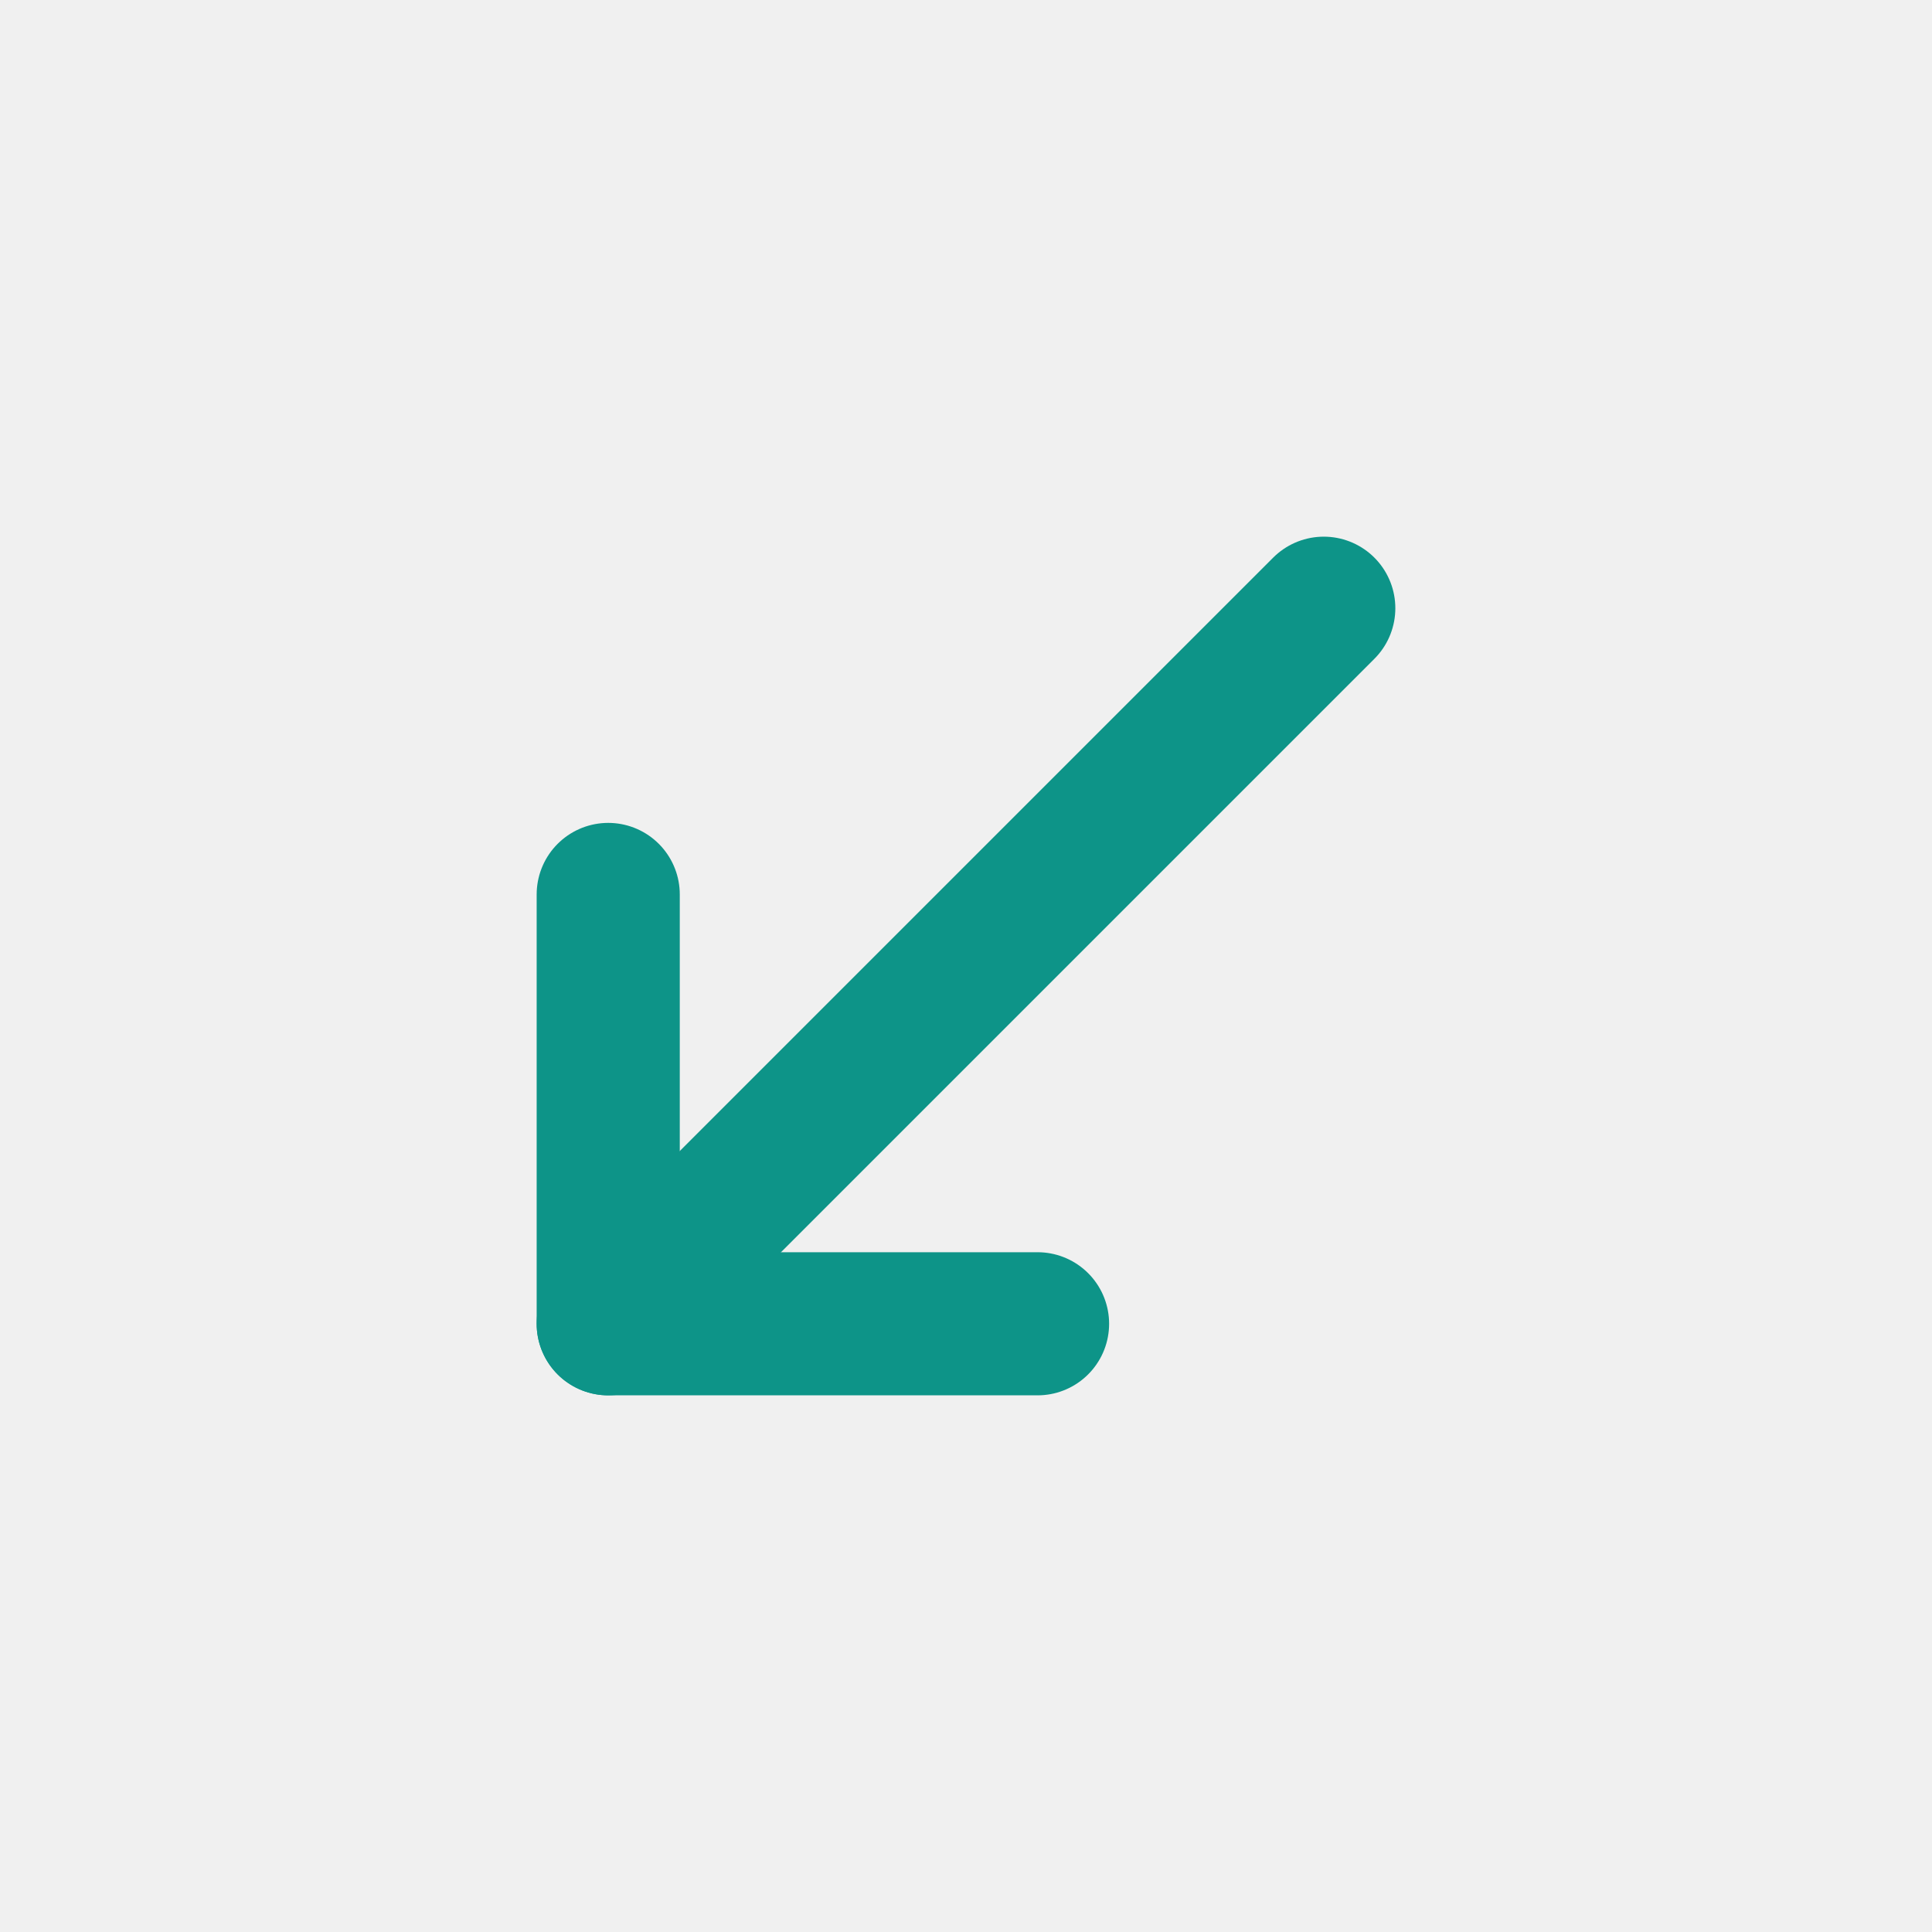
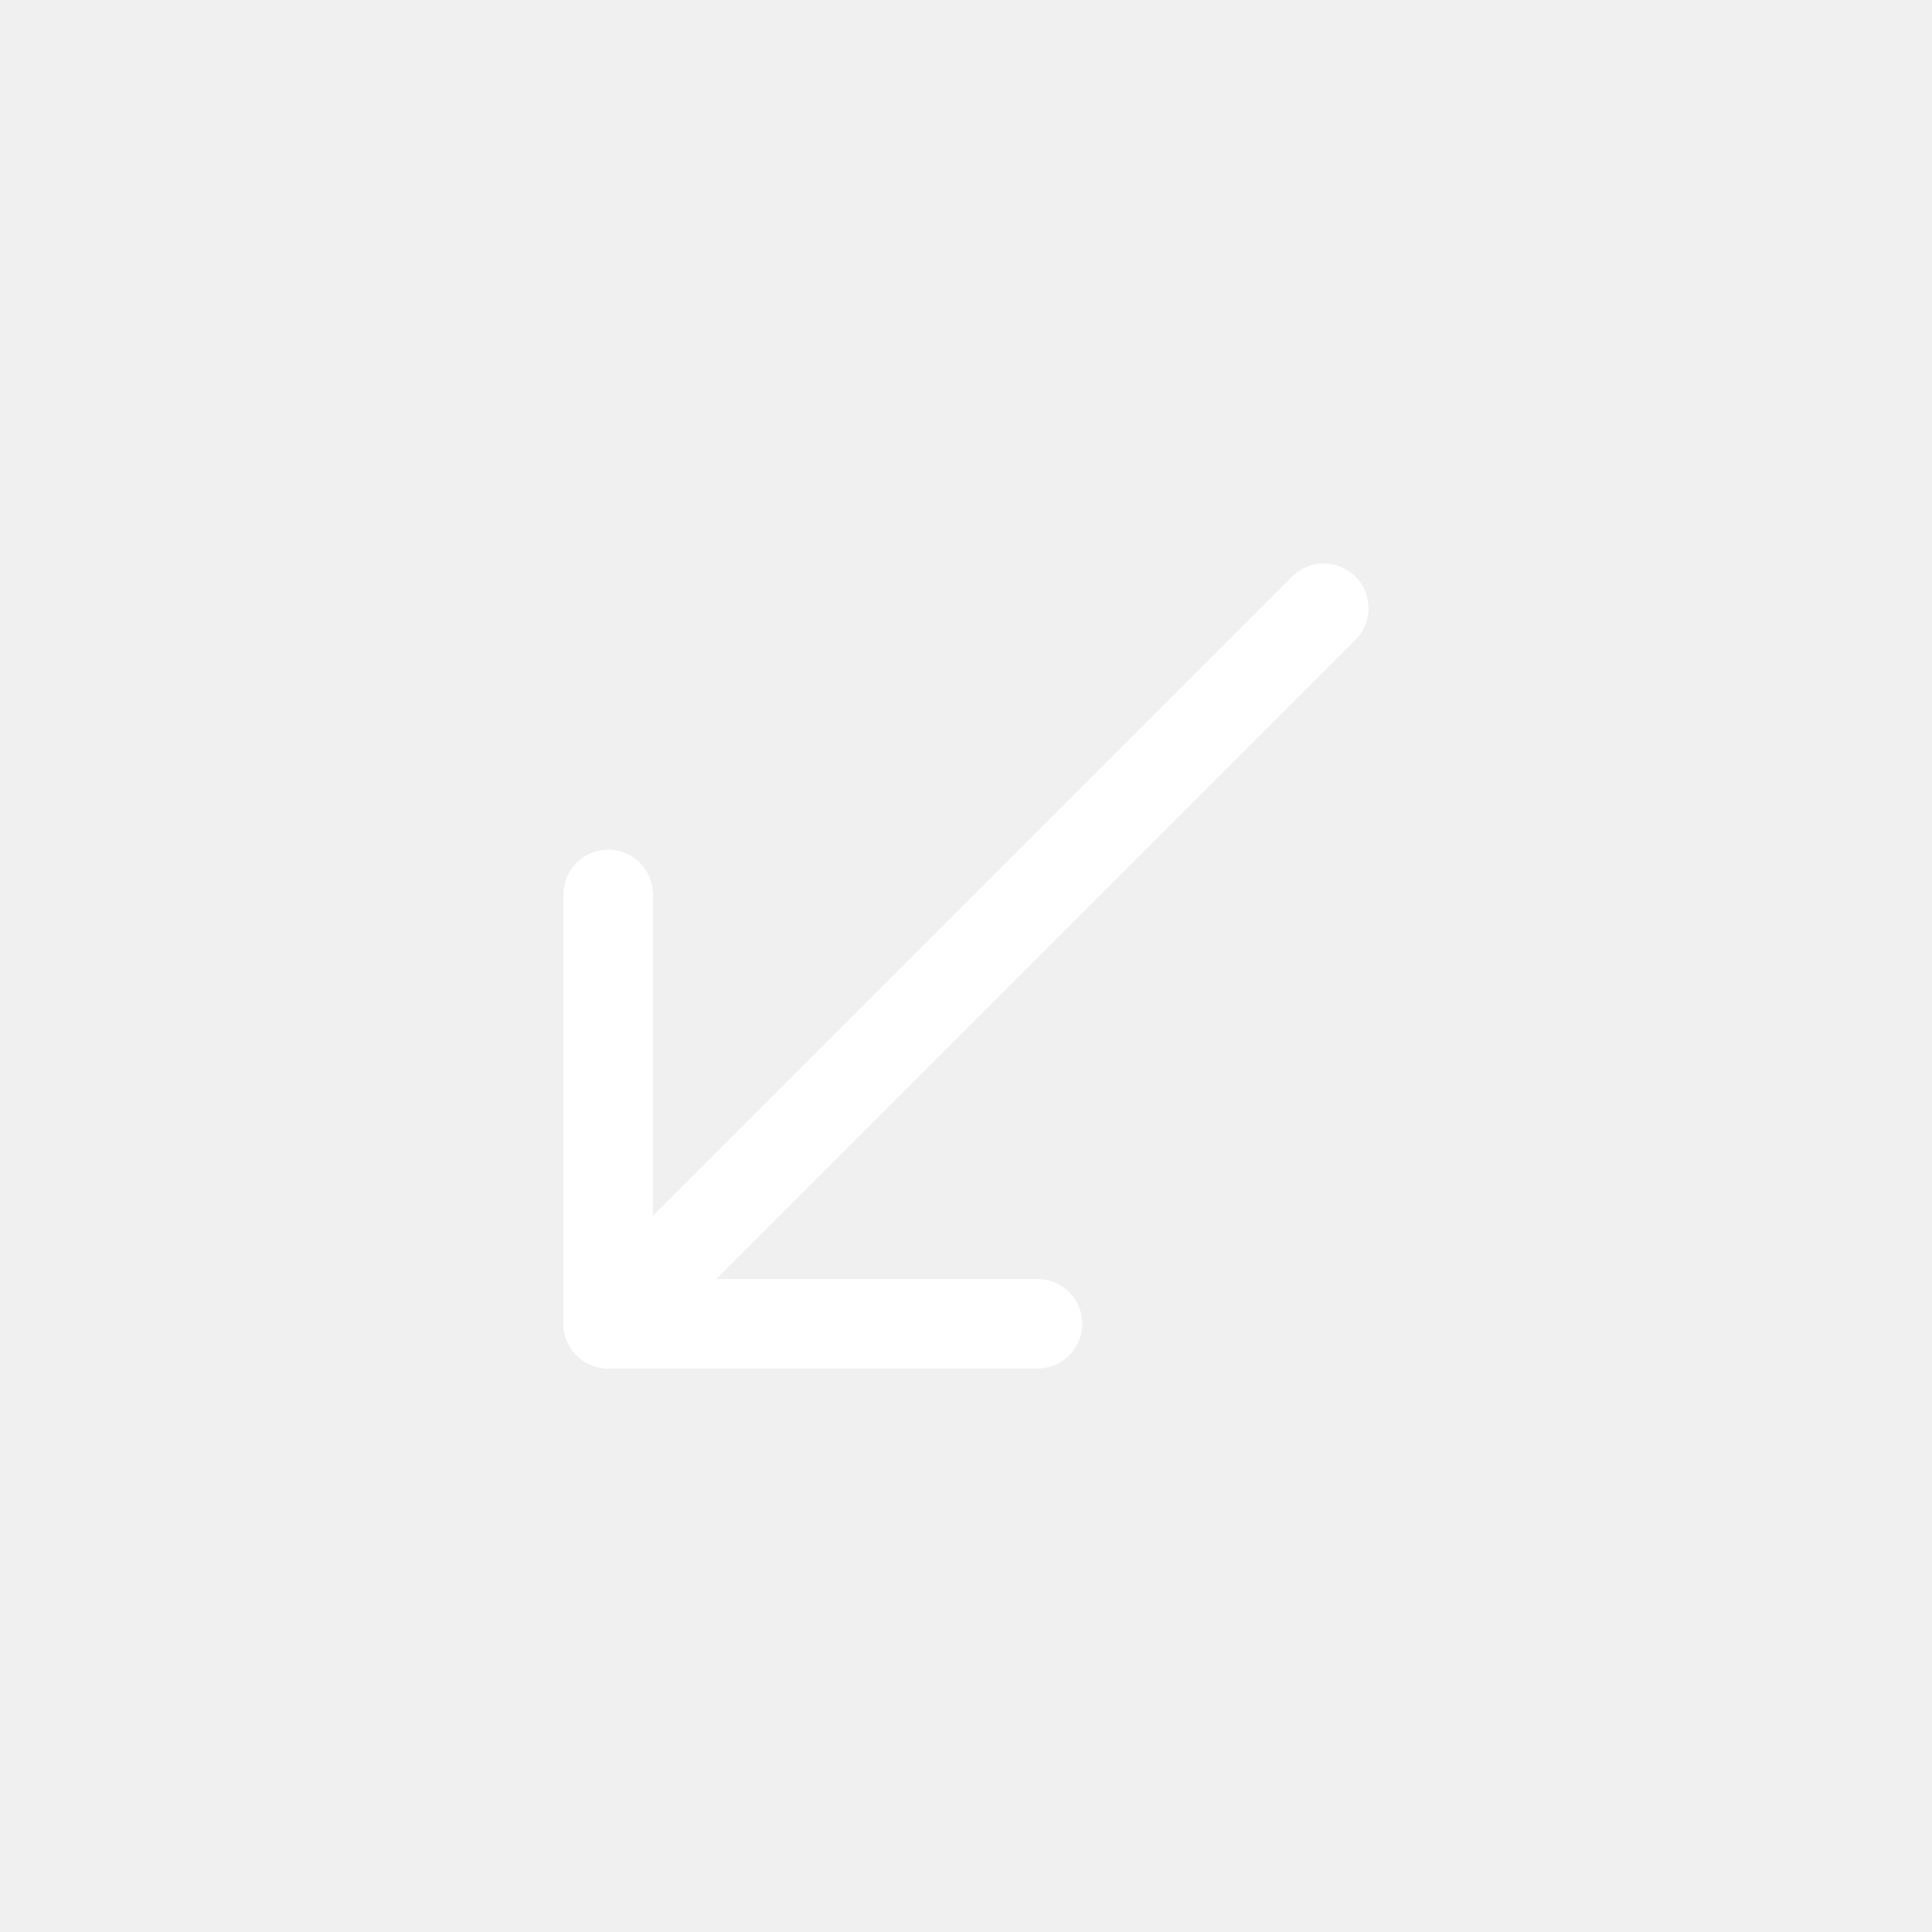
- <svg xmlns="http://www.w3.org/2000/svg" width="108" height="108" viewBox="0 0 108 108" fill="none" stroke="#0D9488" stroke-width="8" stroke-linecap="round" stroke-linejoin="round">
-   <line x1="74" y1="34" x2="34" y2="74" />
-   <polyline points="58 74 34 74 34 50" />
+ <svg xmlns="http://www.w3.org/2000/svg" width="108" height="108" viewBox="0 0 108 108">
+   <line x1="74" y1="34" x2="34" y2="74" fill="none" stroke="white" stroke-width="5" stroke-linecap="round" stroke-linejoin="round" />
+   <polyline points="58 74 34 74 34 50" fill="none" stroke="white" stroke-width="5" stroke-linecap="round" stroke-linejoin="round" />
</svg>
